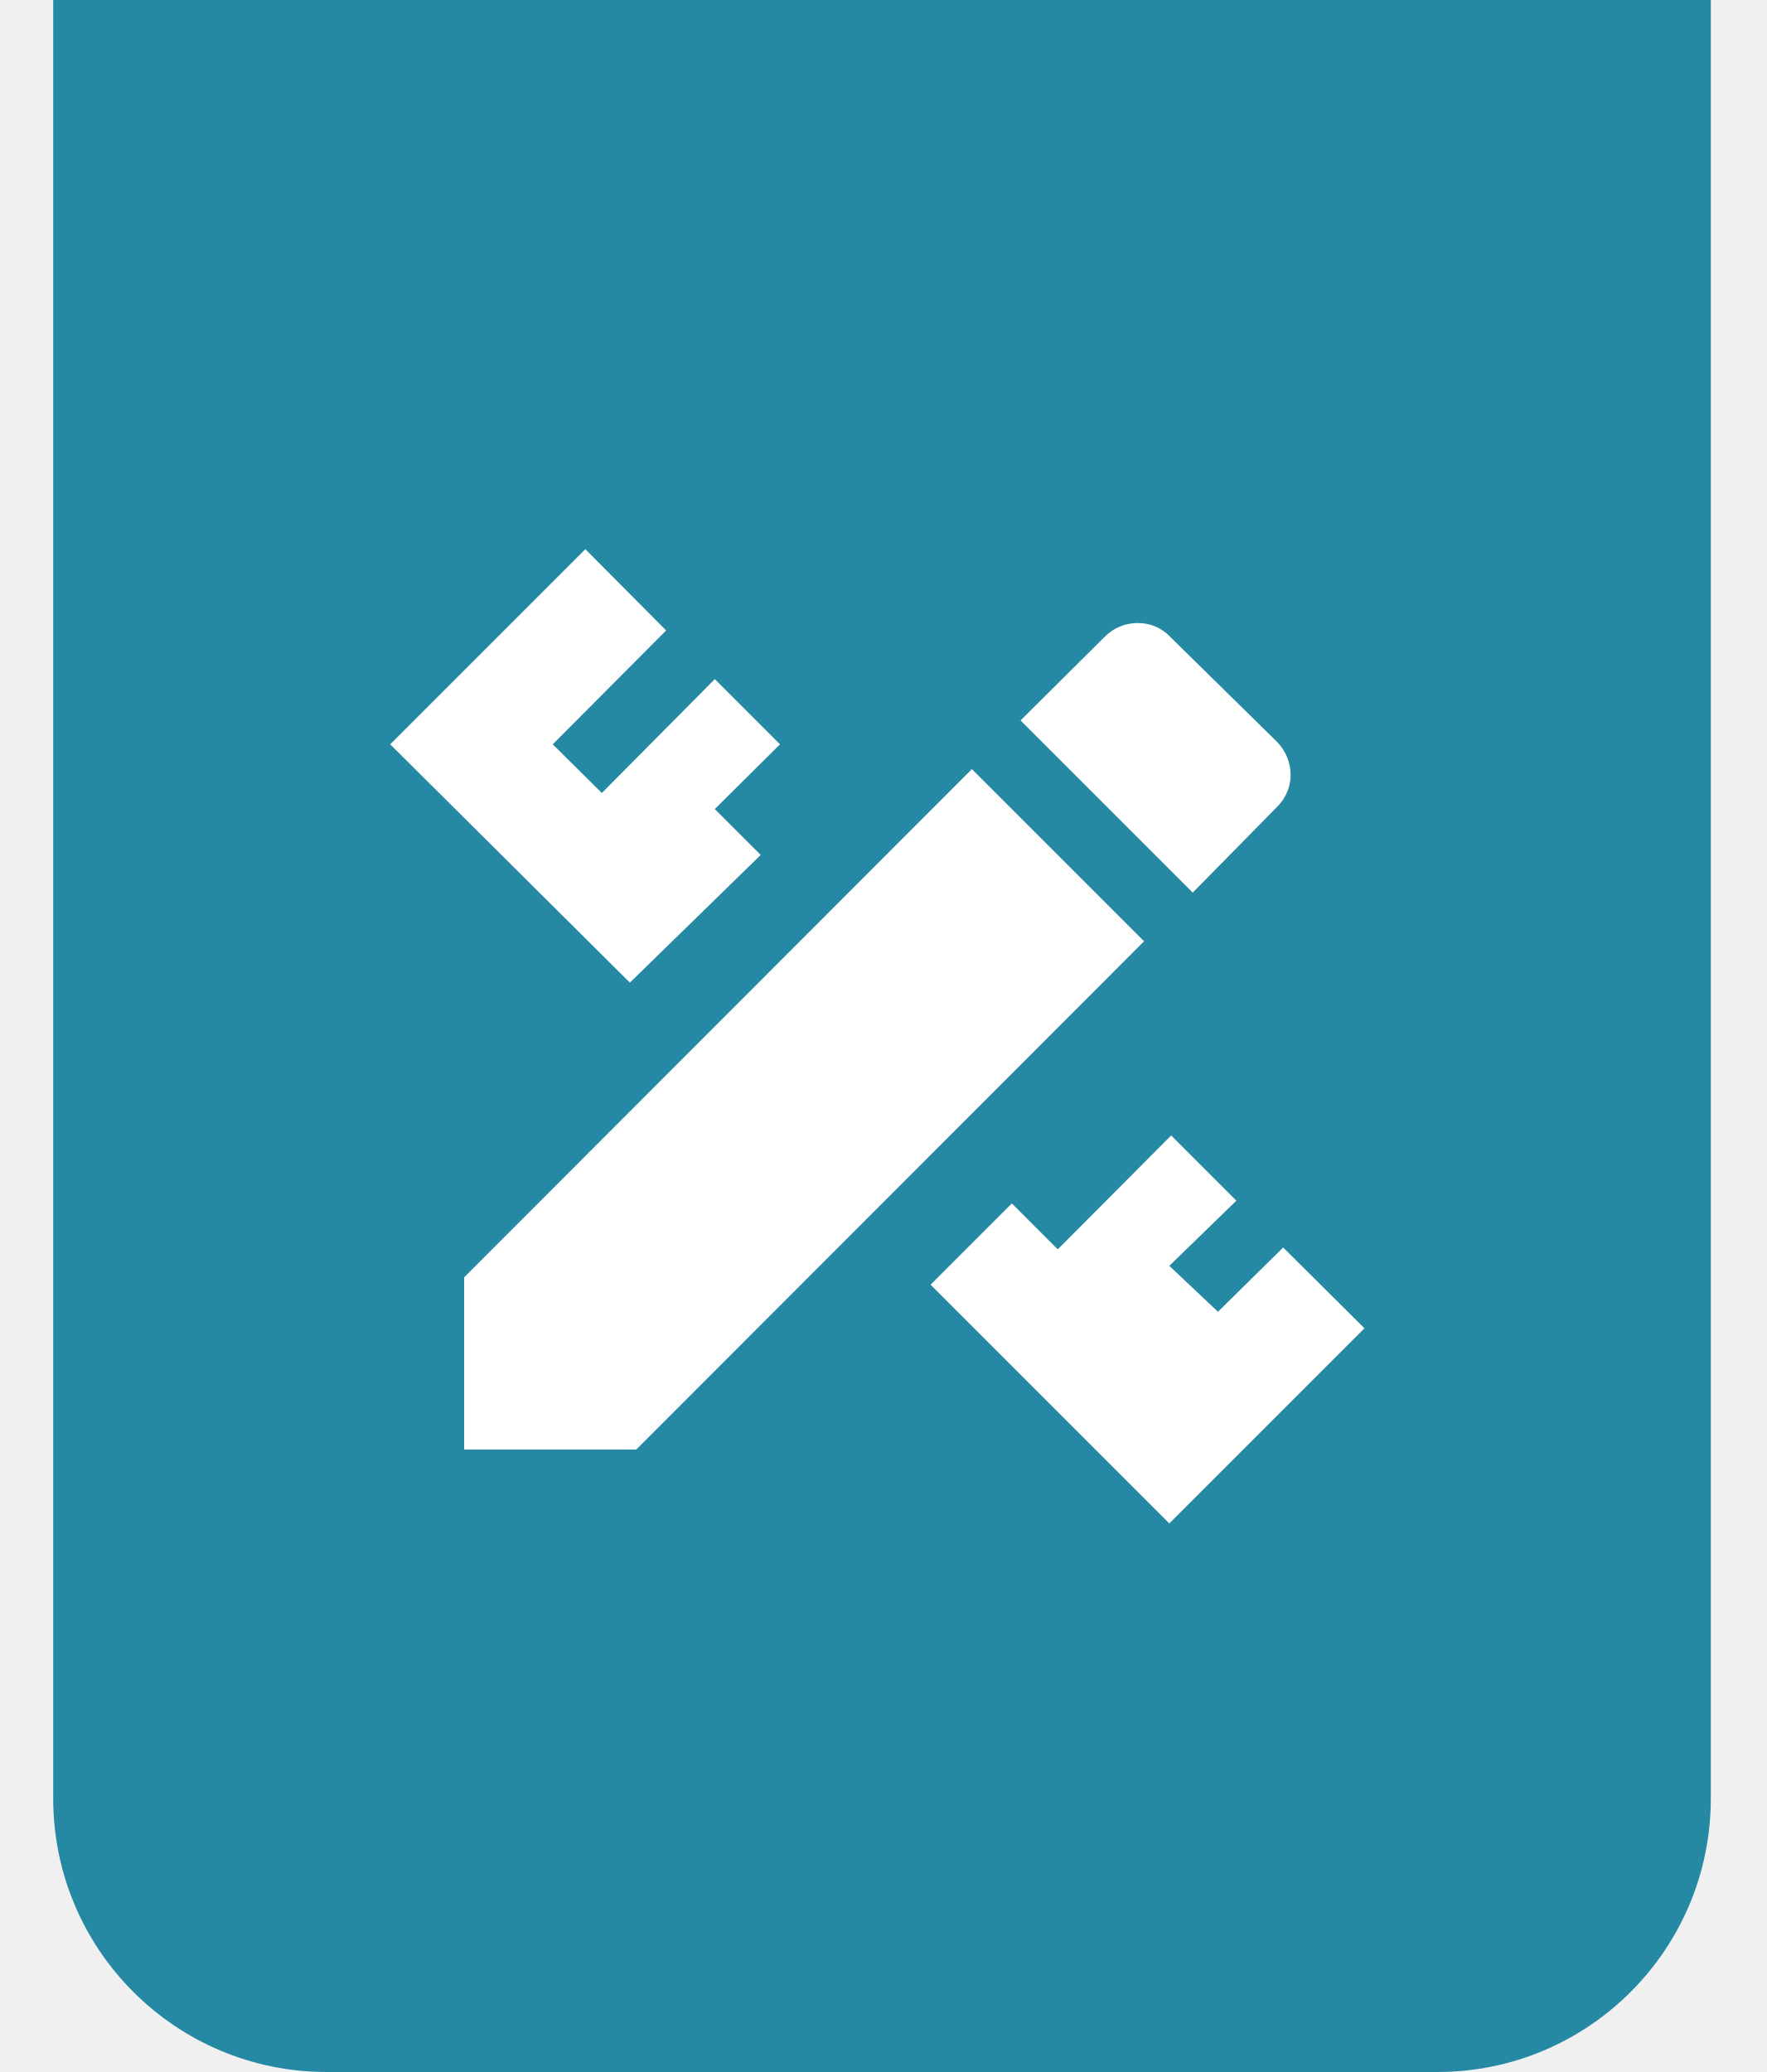
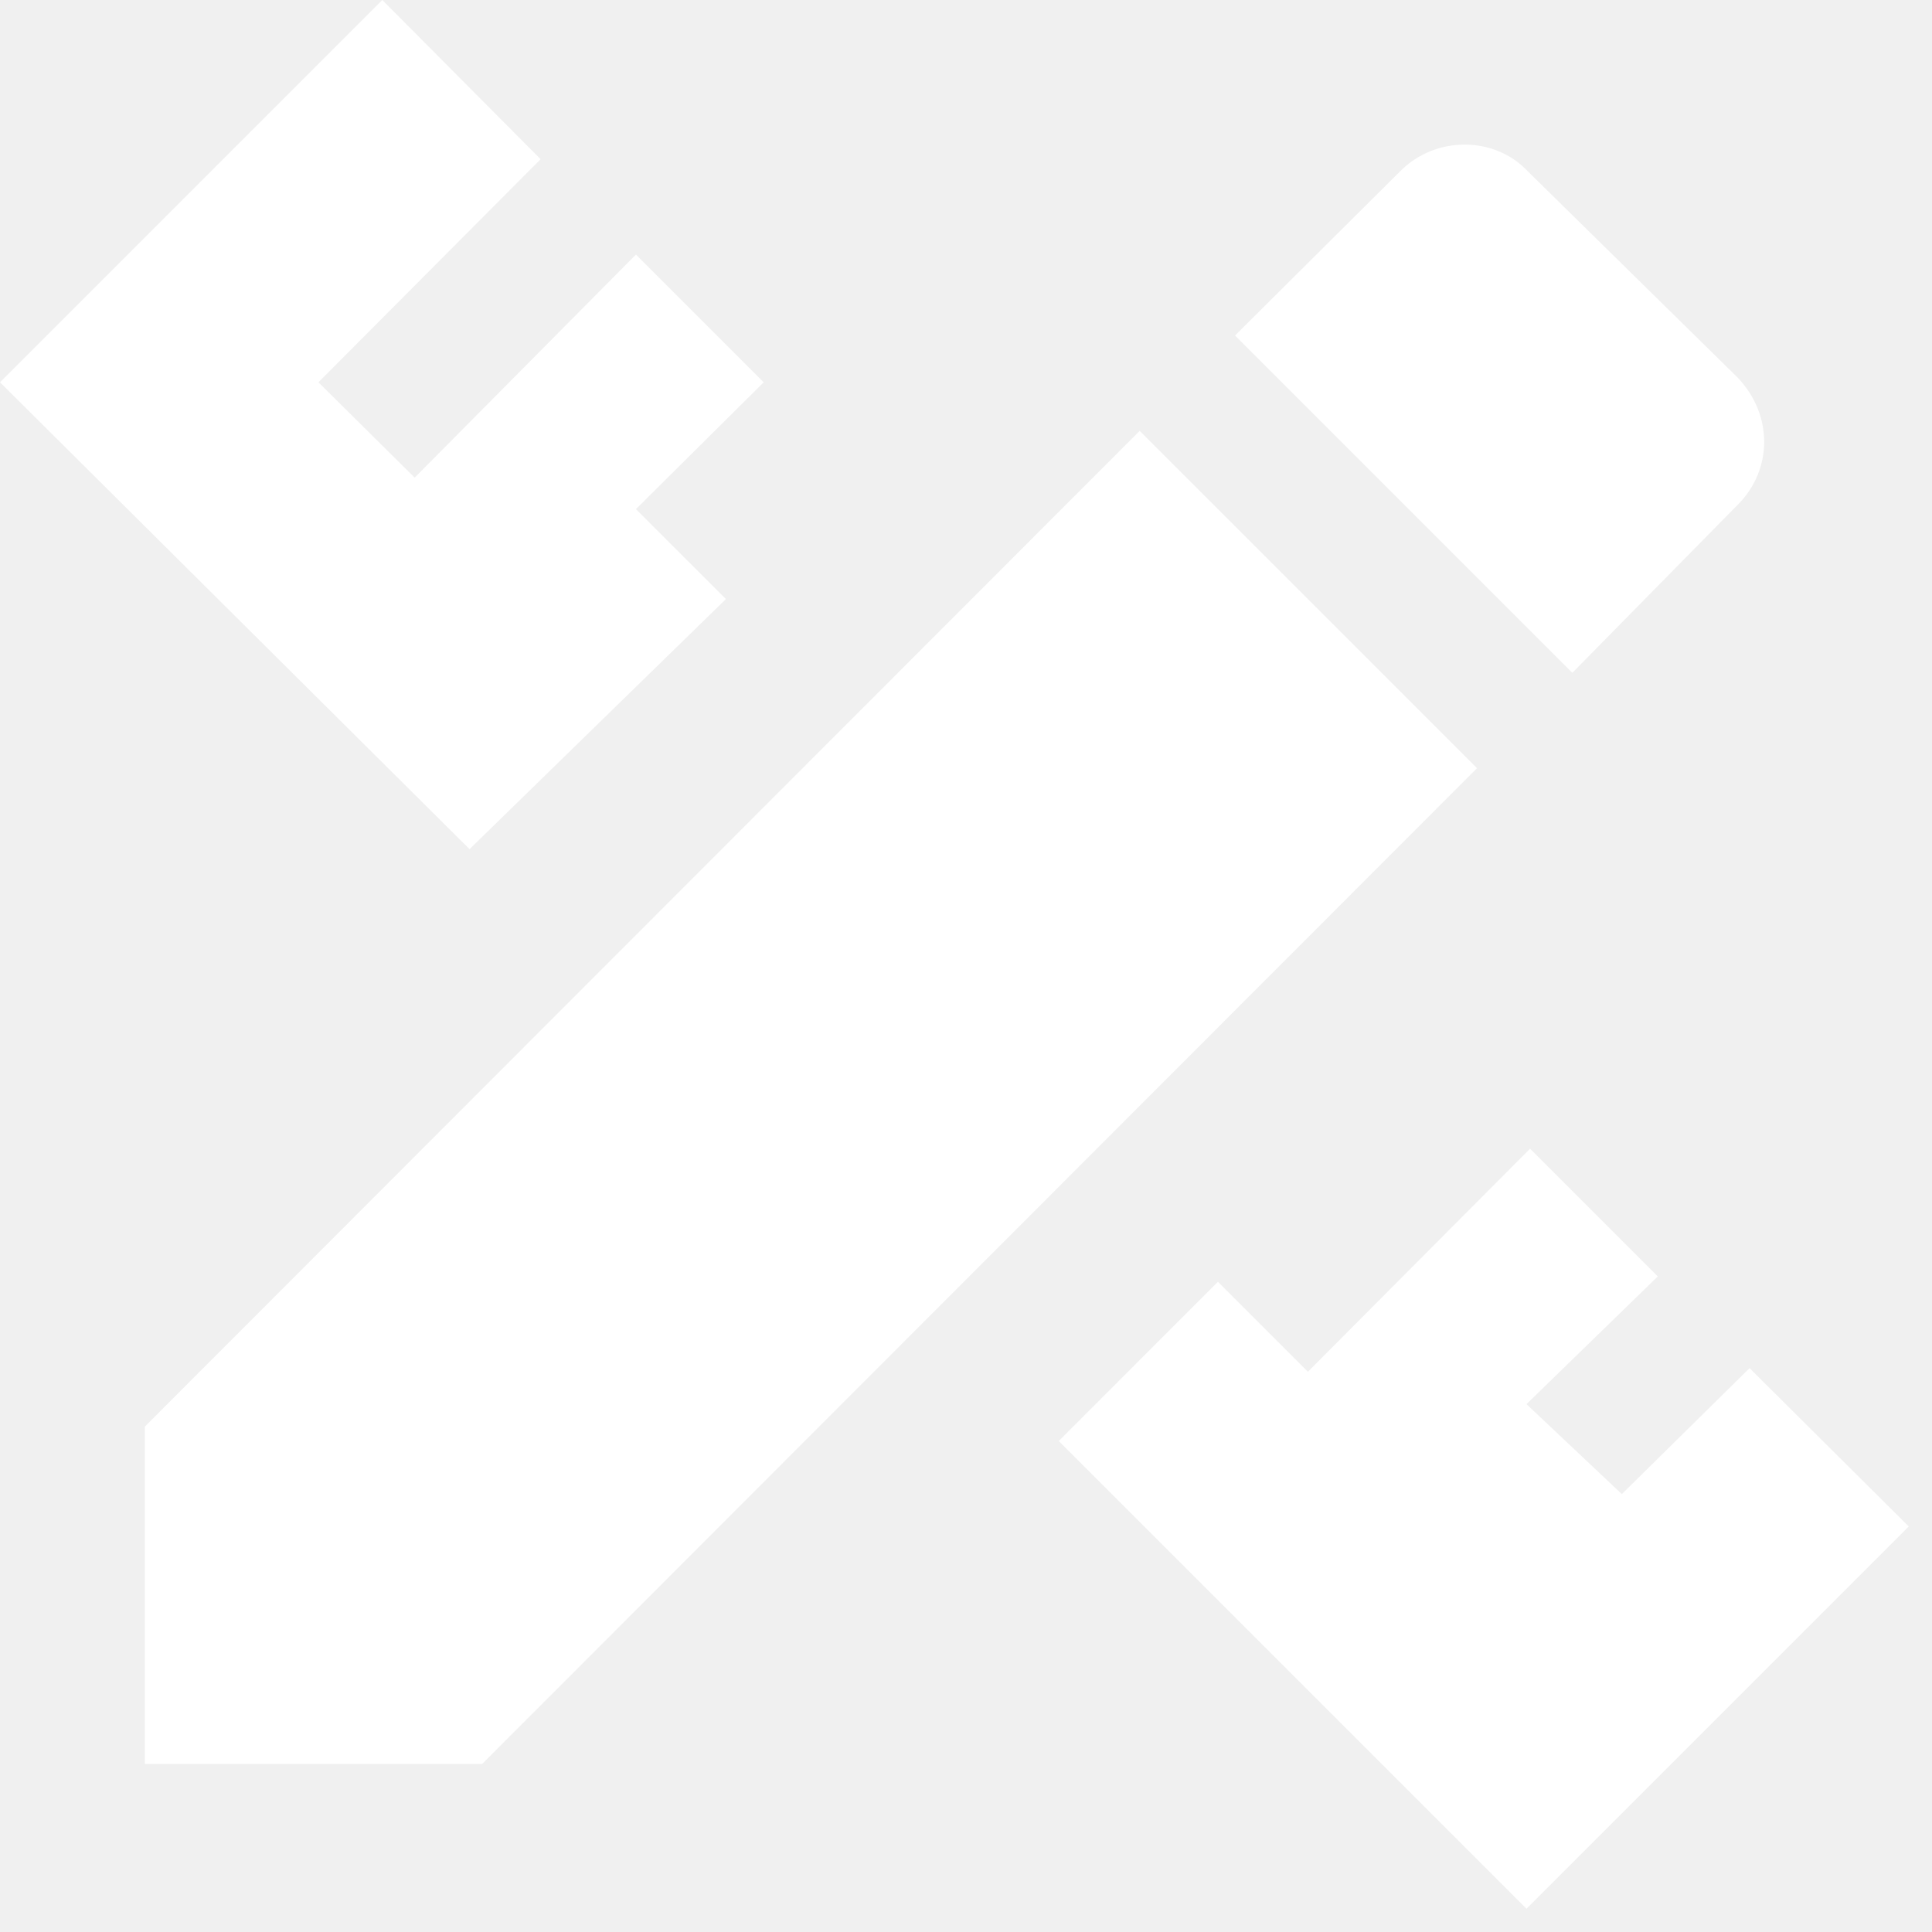
- <svg xmlns="http://www.w3.org/2000/svg" width="133" height="156" viewBox="0 0 133 166" fill="none">
-   <g id="Group 175">
-     <path id="Rectangle 1" d="M0 0H132.8V144.088C132.8 156.19 122.99 166 110.888 166H21.912C9.81 166 0 156.19 0 144.088V0Z" fill="#2689A4" />
-     <path id="Vector" d="M32.922 102.335V116.128H46.715L87.395 75.411L73.602 61.618L32.922 102.335ZM105.05 106.418L89.418 122.05L70.292 102.924L76.802 96.413L80.48 100.092L89.565 90.97L94.788 96.193L89.418 101.416L93.317 105.094L98.54 99.944L105.05 106.418ZM46.2 78.722L27 59.632L42.632 44L49.106 50.51L40.021 59.632L43.956 63.531L53.004 54.409L58.227 59.632L53.004 64.818L56.682 68.496L46.2 78.722ZM98.061 64.634C99.496 63.2 99.496 60.956 98.061 59.448L89.455 50.989C88.094 49.554 85.703 49.554 84.269 50.989L77.501 57.719L91.294 71.512L98.061 64.634Z" fill="white" />
-   </g>
+ <svg xmlns="http://www.w3.org/2000/svg" width="78.05px" height="78.05px" viewBox="0 0 79 79" fill="none">
+   <path d="M5.922 58.335V72.128H19.715L60.395 31.411L46.602 17.618L5.922 58.335ZM78.05 62.418L62.418 78.05L43.292 58.924L49.802 52.413L53.48 56.092L62.565 46.97L67.788 52.193L62.418 57.416L66.317 61.094L71.54 55.944L78.05 62.418ZM19.2 34.722L0 15.632L15.632 0L22.106 6.51L13.021 15.632L16.956 19.531L26.004 10.409L31.227 15.632L26.004 20.818L29.683 24.496L19.2 34.722ZM71.061 20.634C72.496 19.2 72.496 16.956 71.061 15.448L62.455 6.988C61.094 5.554 58.703 5.554 57.269 6.988L50.501 13.719L64.294 27.512L71.061 20.634Z" fill="white" />
</svg>
